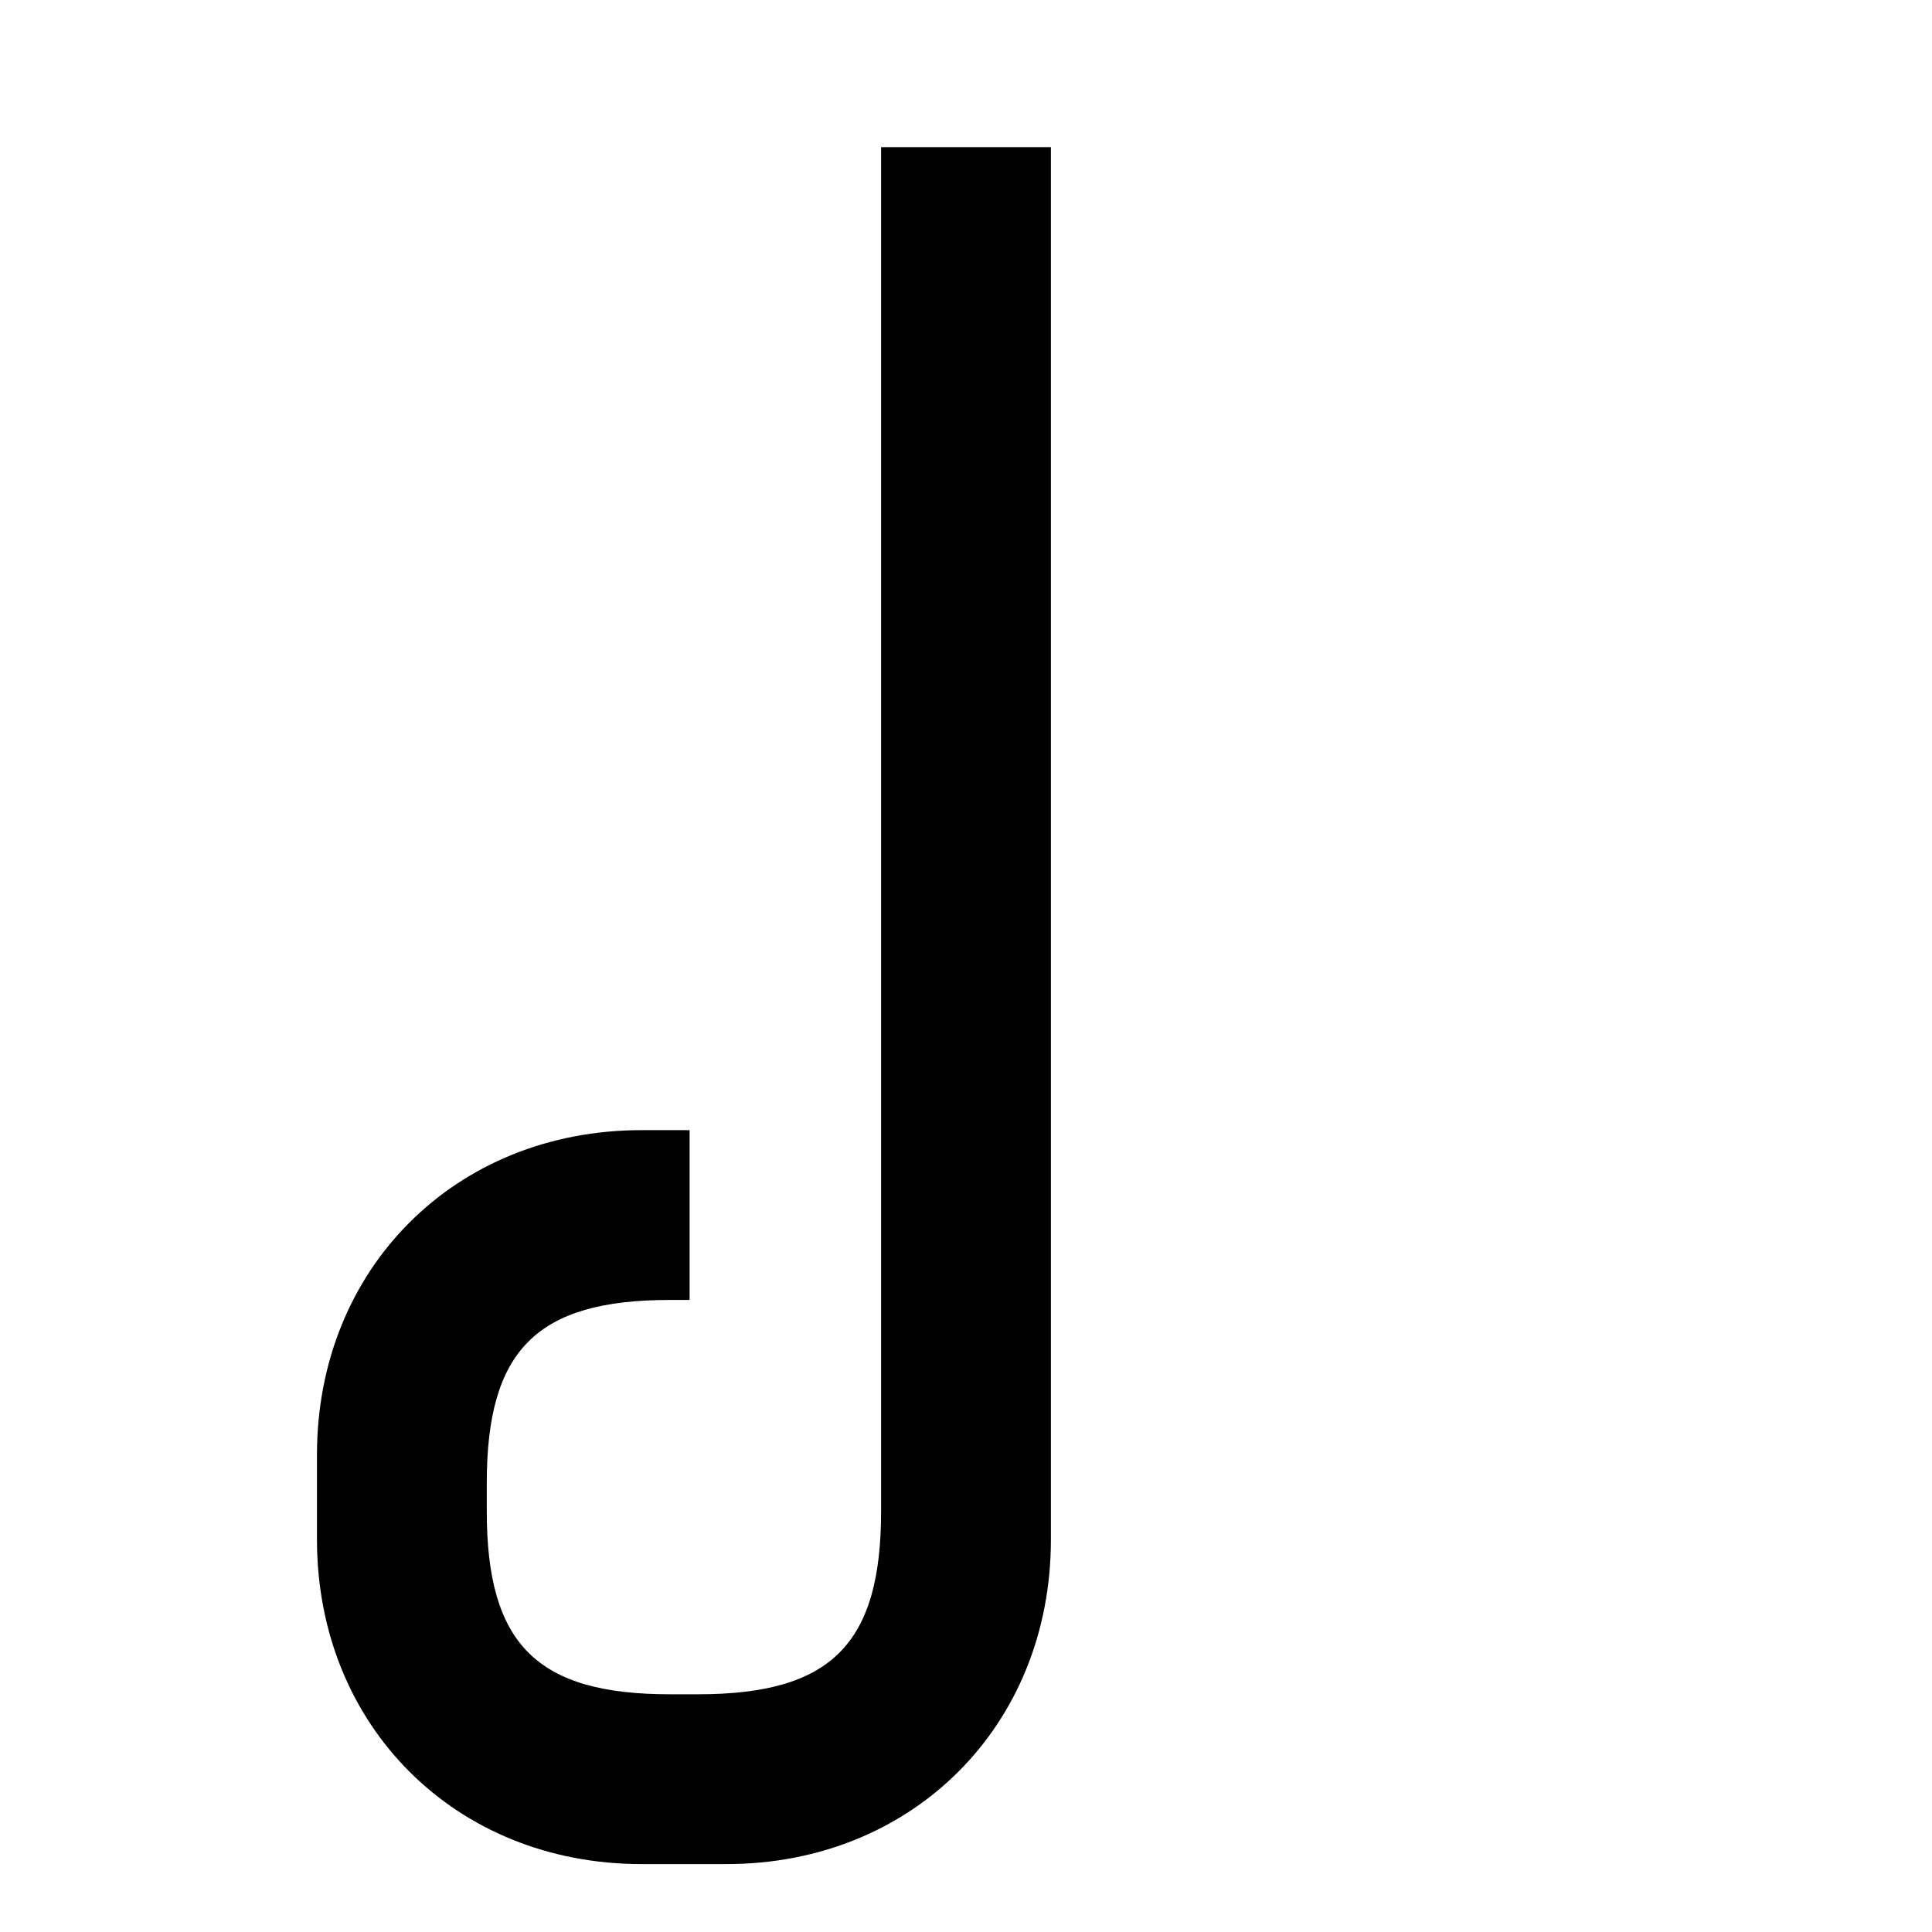
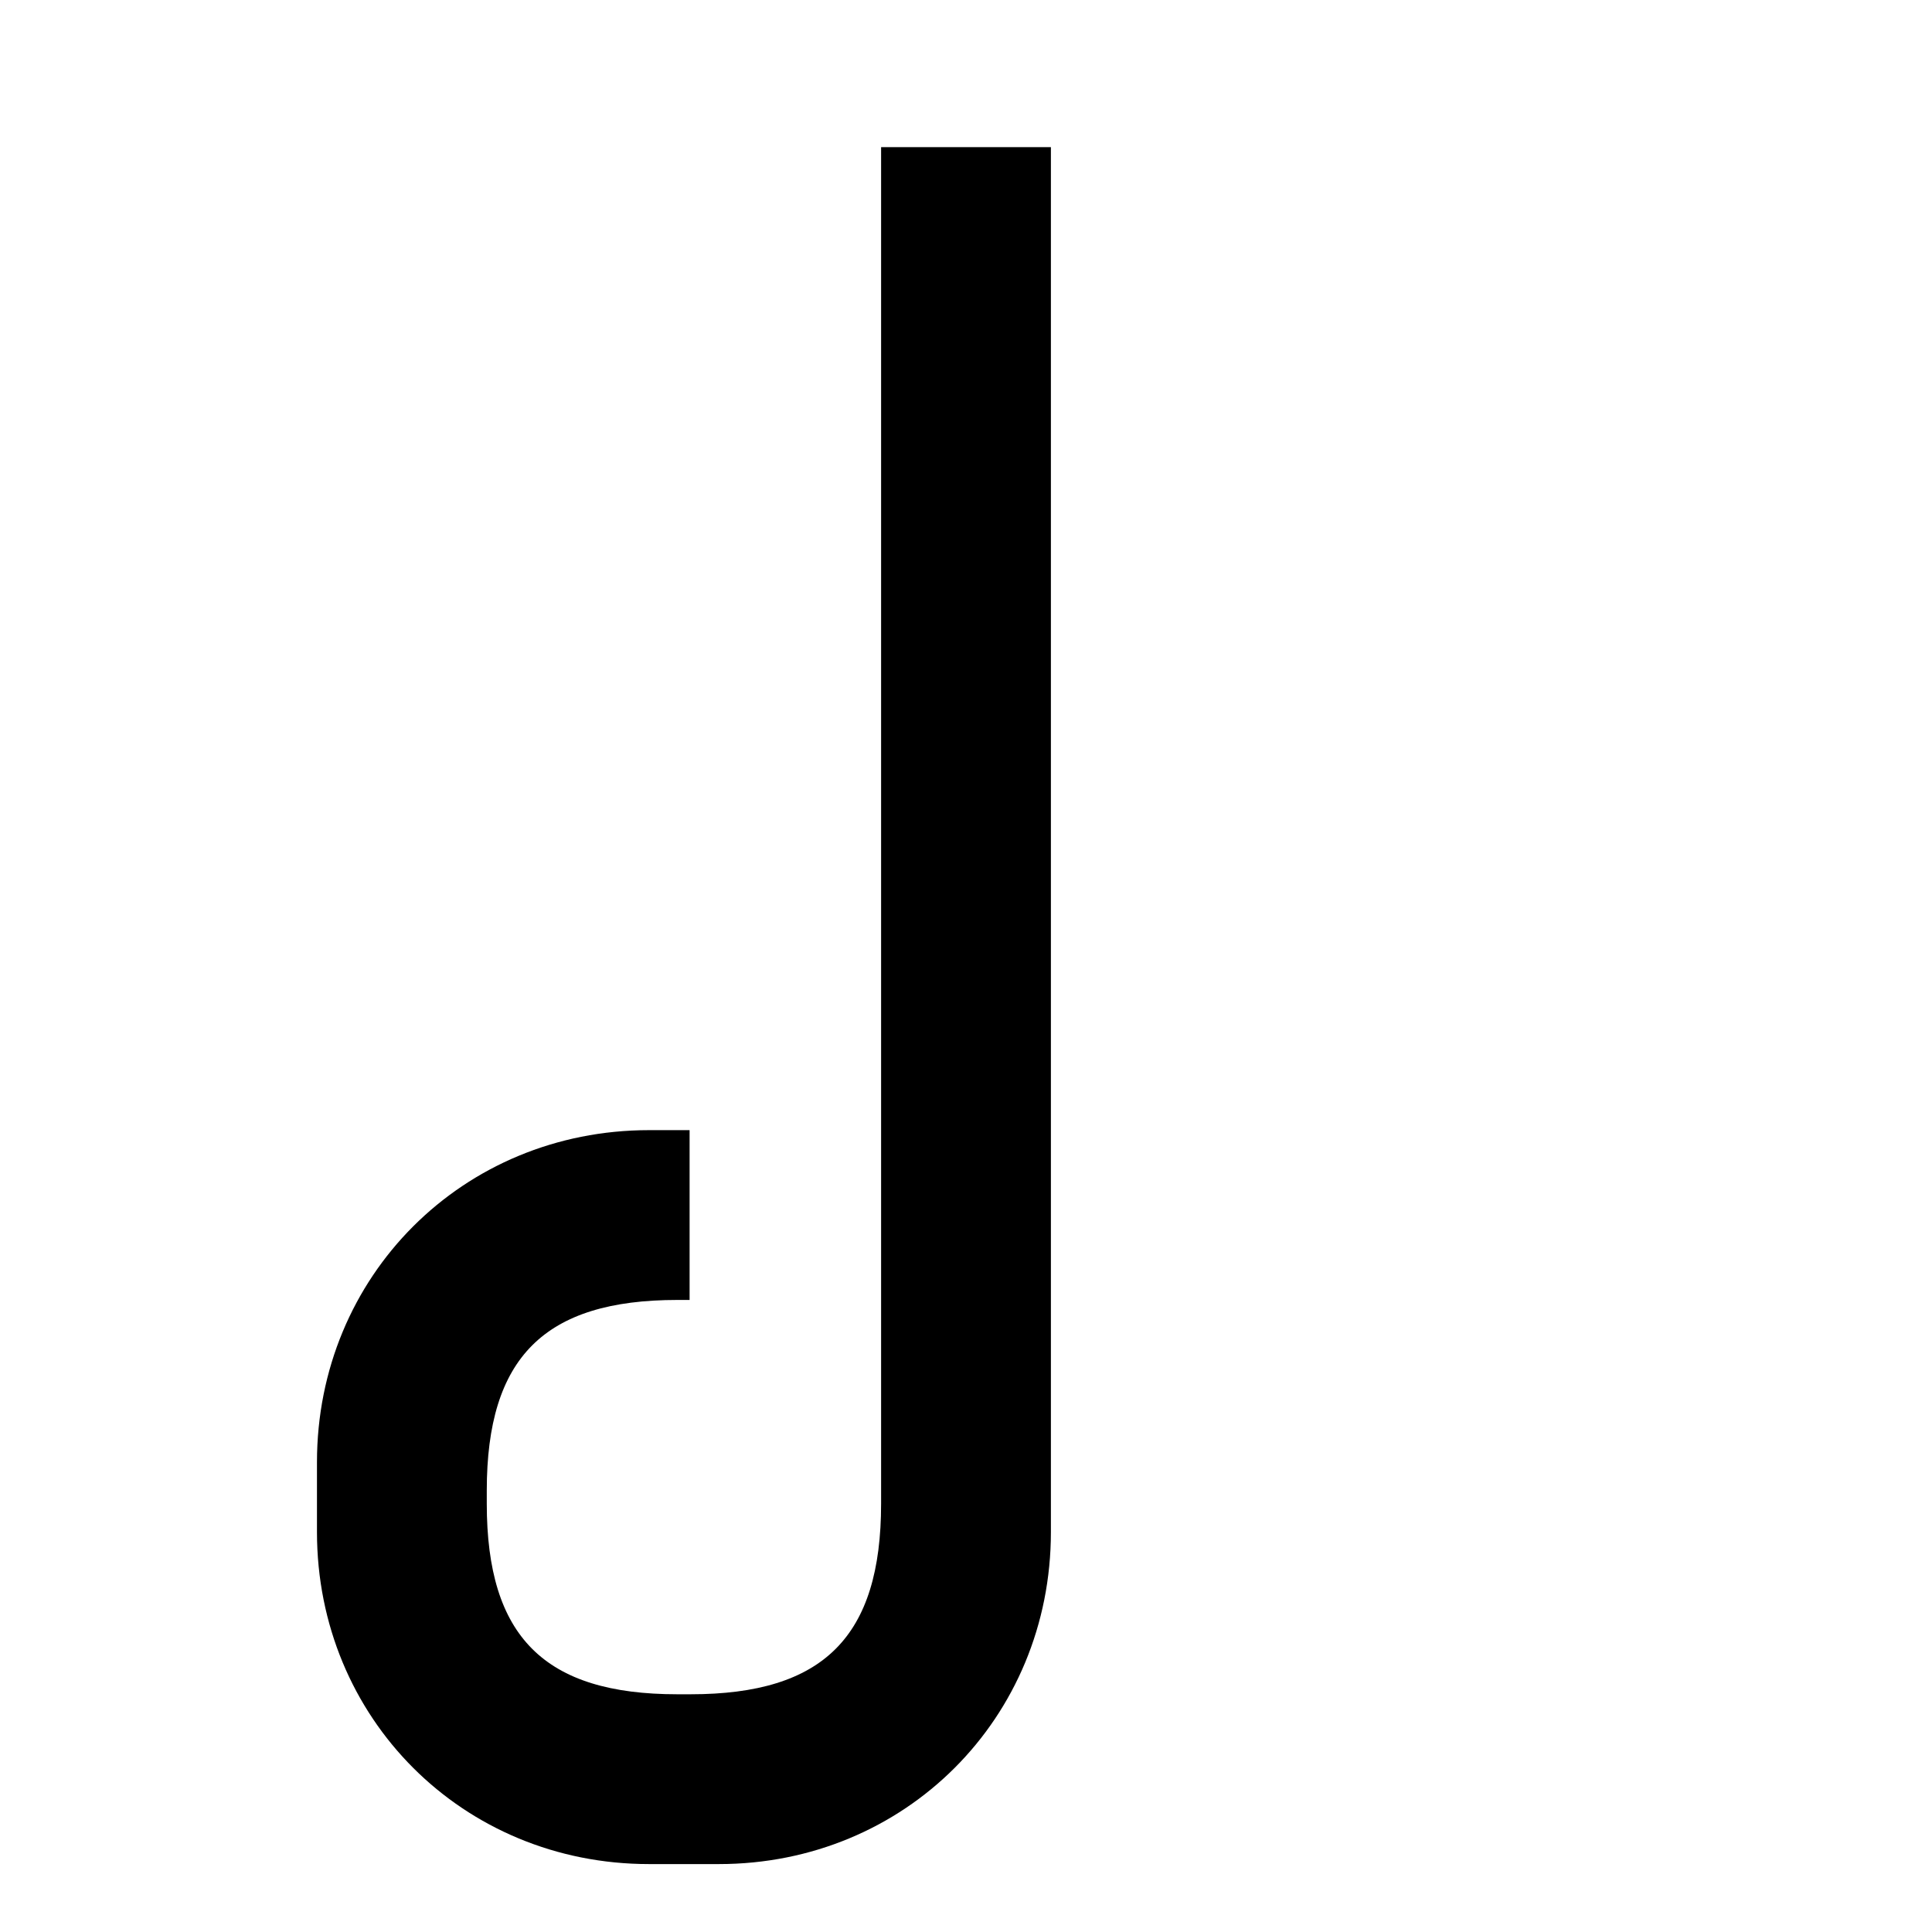
<svg xmlns="http://www.w3.org/2000/svg" width="2048" height="2048">
-   <path id="path1" fill="#000000" stroke="none" d="M 934 156 L 934 1602 C 934 1742.945 880.961 1796 740 1796 L 710 1796 C 569.054 1796 516 1742.961 516 1602 L 516 1572 C 516 1431.055 569.039 1378 710 1378 L 731 1378 L 731 1198 L 680 1198 C 482.661 1198 336 1344.648 336 1542 L 336 1632 C 336 1829.338 482.647 1976 680 1976 L 770 1976 C 967.337 1976 1114 1829.353 1114 1632 L 1114 156 Z" />
+   <path id="path1" fill="#000000" stroke="none" d="M 934 156 L 934 1594 C 934 1734.946 872.961 1796 732 1796 L 718 1796 C 577.054 1796 516 1734.961 516 1594 L 516 1580 C 516 1439.055 577.039 1378 718 1378 L 731 1378 L 731 1198 L 688 1198 C 490.661 1198 336 1352.648 336 1550 L 336 1624 C 336 1821.338 490.647 1976 688 1976 L 762 1976 C 959.337 1976 1114 1821.353 1114 1624 L 1114 156 Z" />
</svg>
